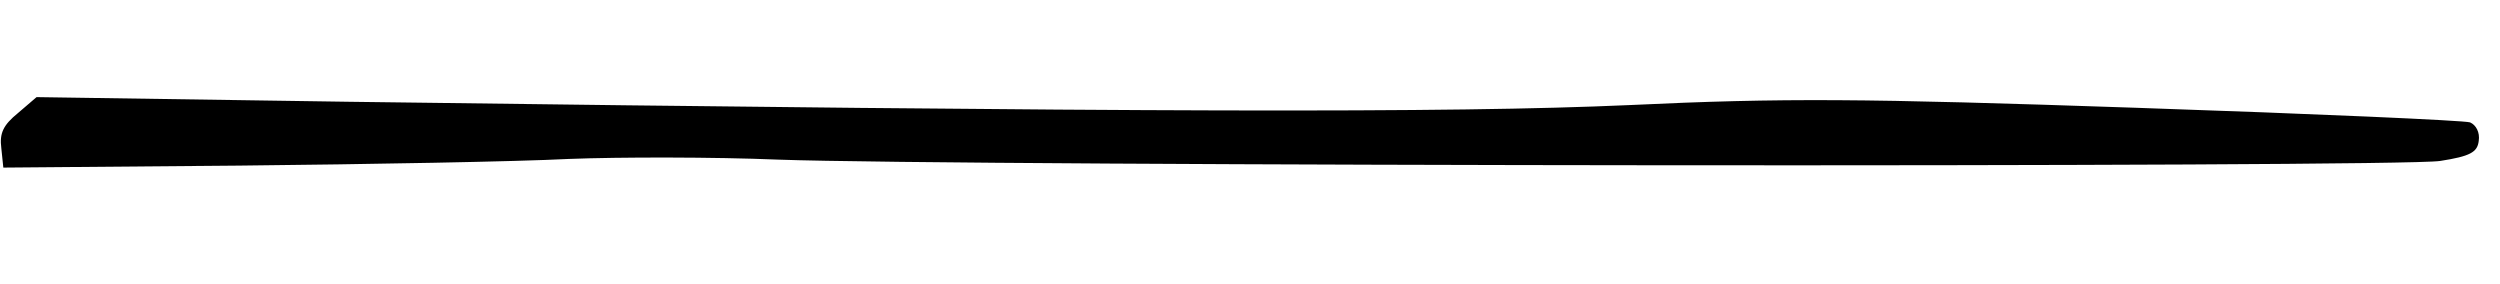
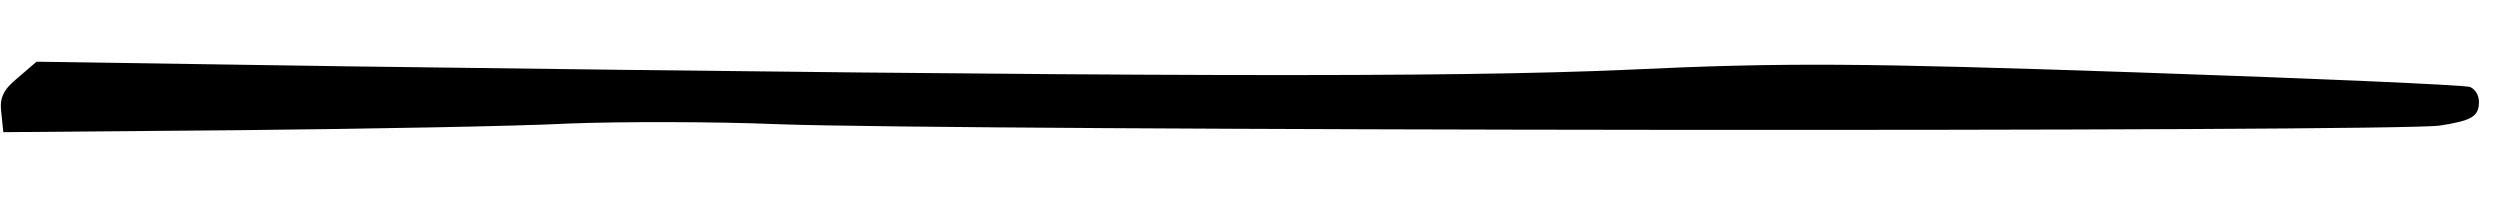
- <svg xmlns="http://www.w3.org/2000/svg" version="1.0" width="150px" height="17px" viewBox="0 0 376 17" preserveAspectRatio="xMidYMid meet">
+ <svg xmlns="http://www.w3.org/2000/svg" version="1.0" width="200px" height="17px" viewBox="0 0 376 17" preserveAspectRatio="xMidYMid meet">
  <g transform="translate(0,17) scale(0.1,-0.1)" fill="#000000" stroke="none">
    <path d="M27 128 c-22 -18 -28 -30 -25 -53 l3 -29 355 3 c195 2 418 6 495 10 77 3 219 3 315 -1 275 -10 2438 -12 2500 -2 45 7 56 13 58 30 2 13 -4 24 -13 28 -9 3 -236 13 -503 22 -412 14 -529 15 -762 4 -270 -12 -726 -11 -1925 5 l-470 7 -28 -24z" />
  </g>
</svg>
